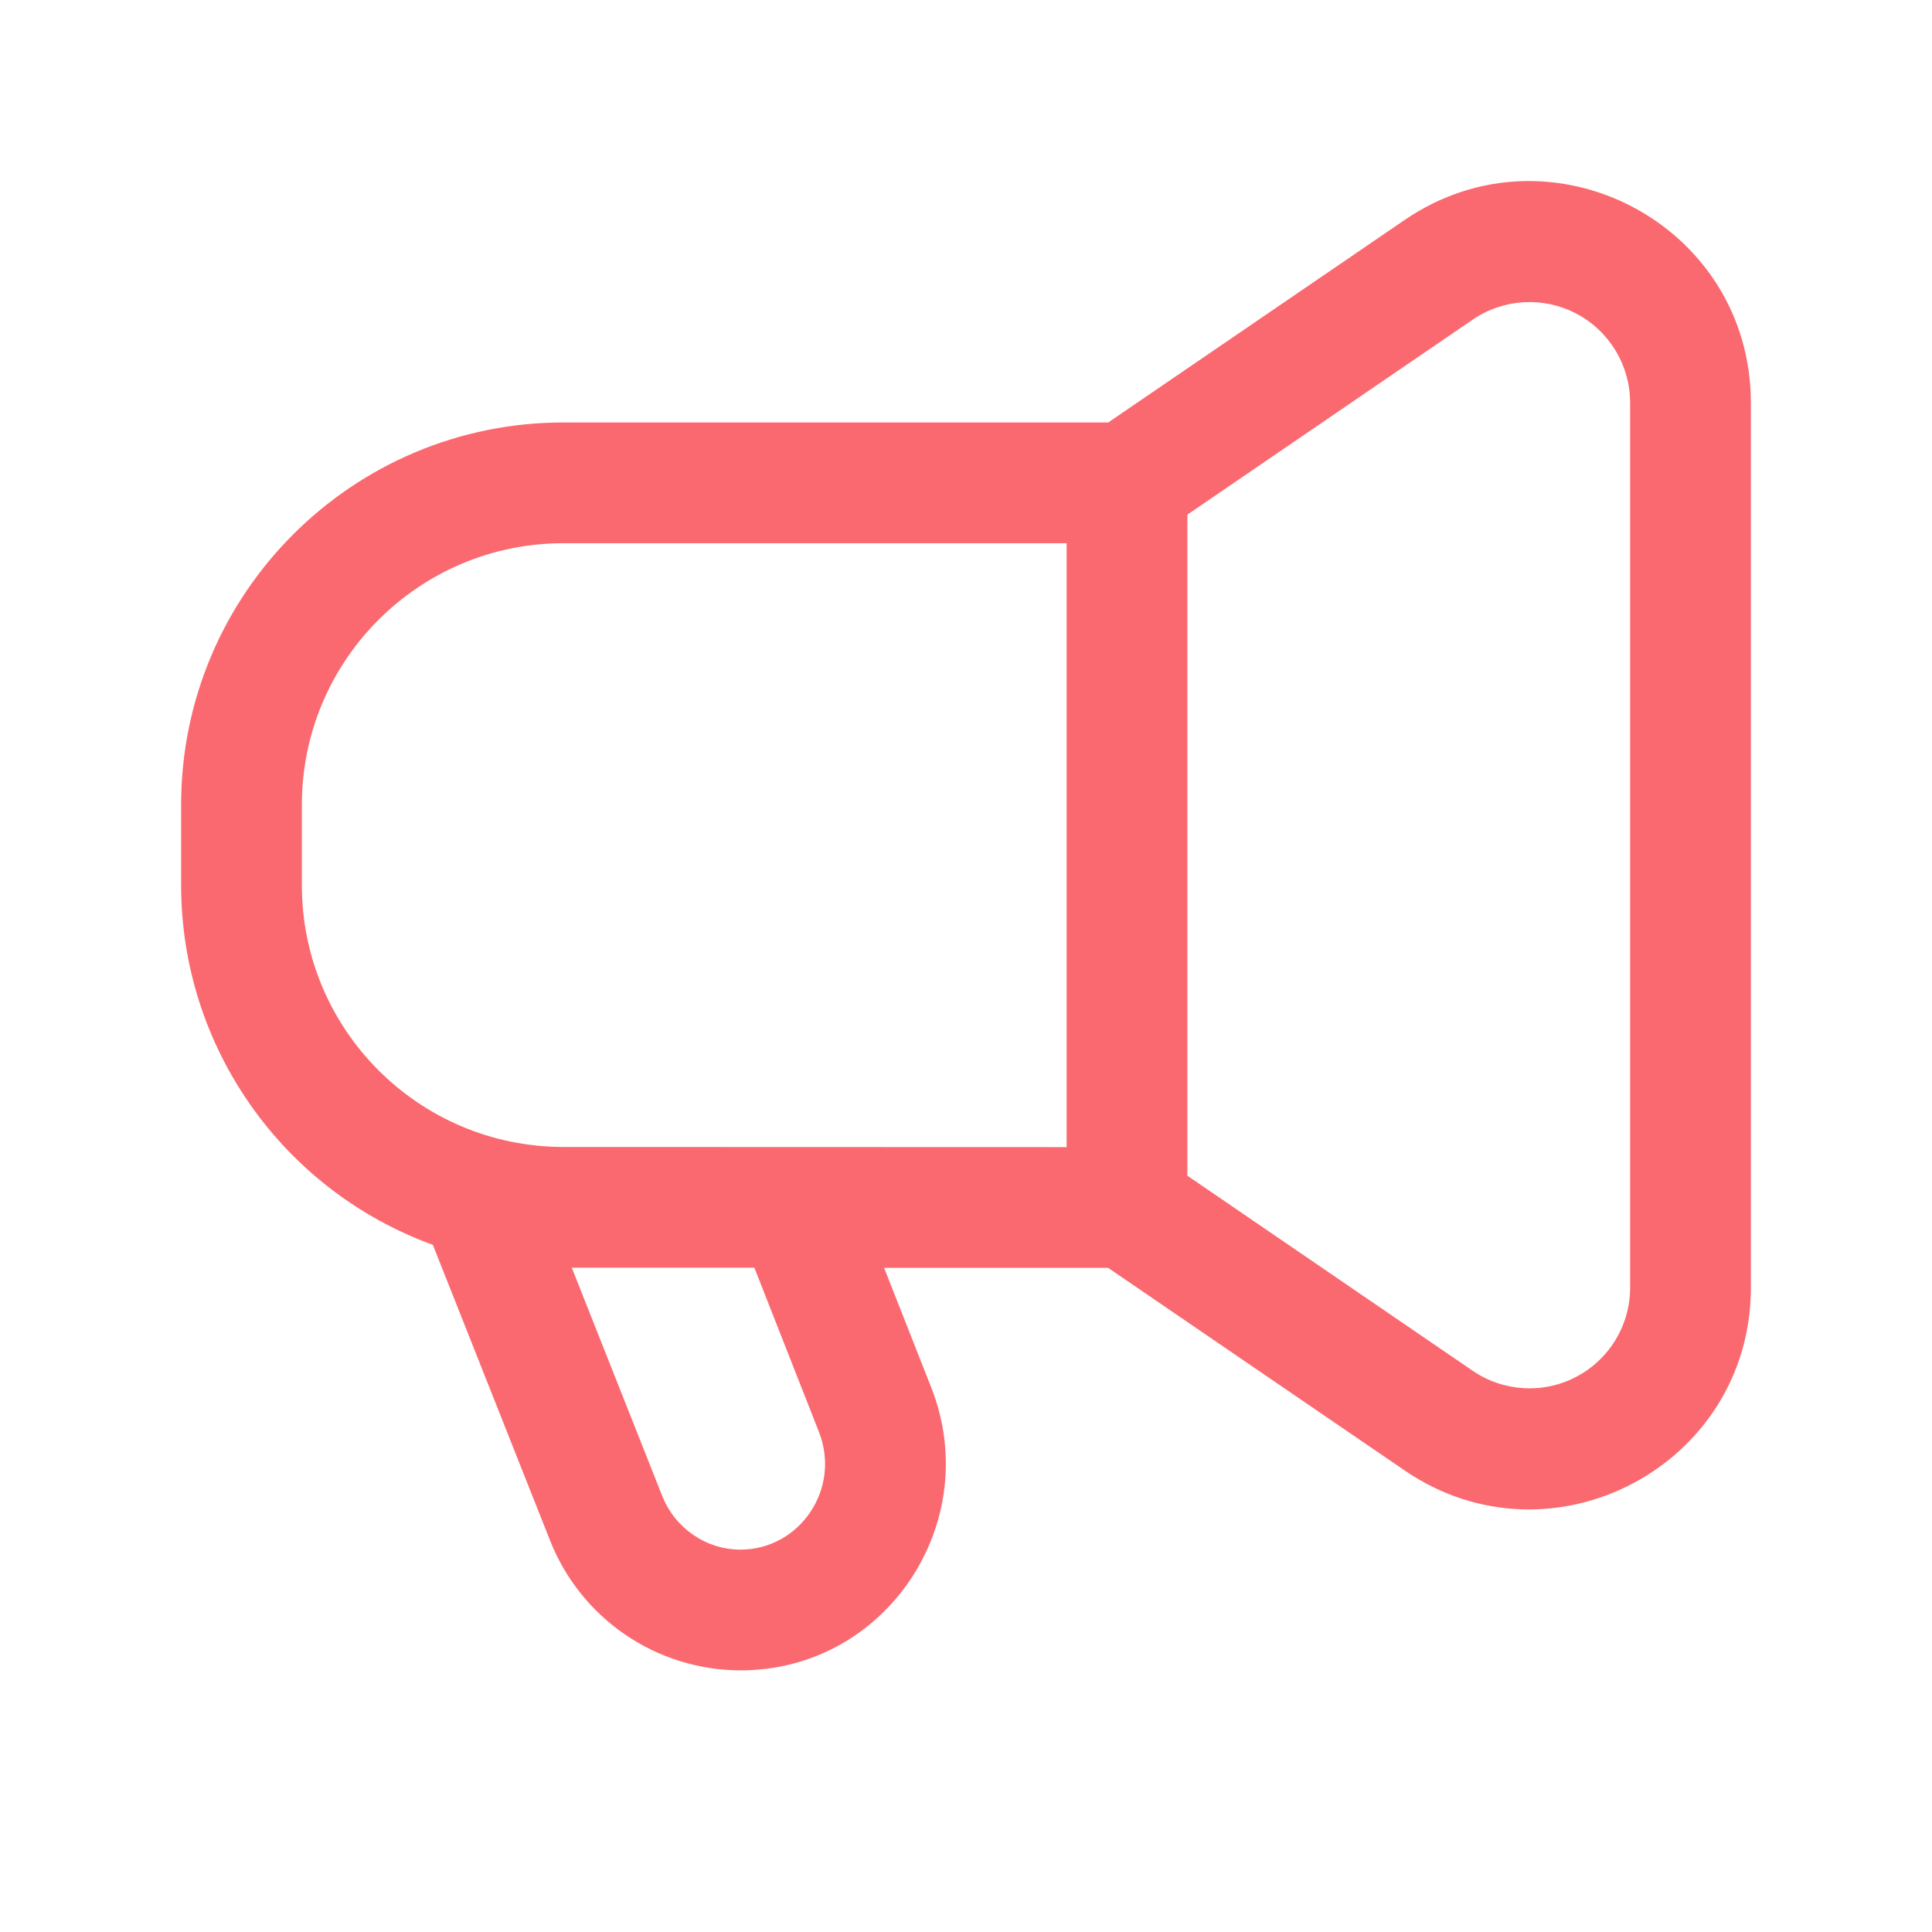
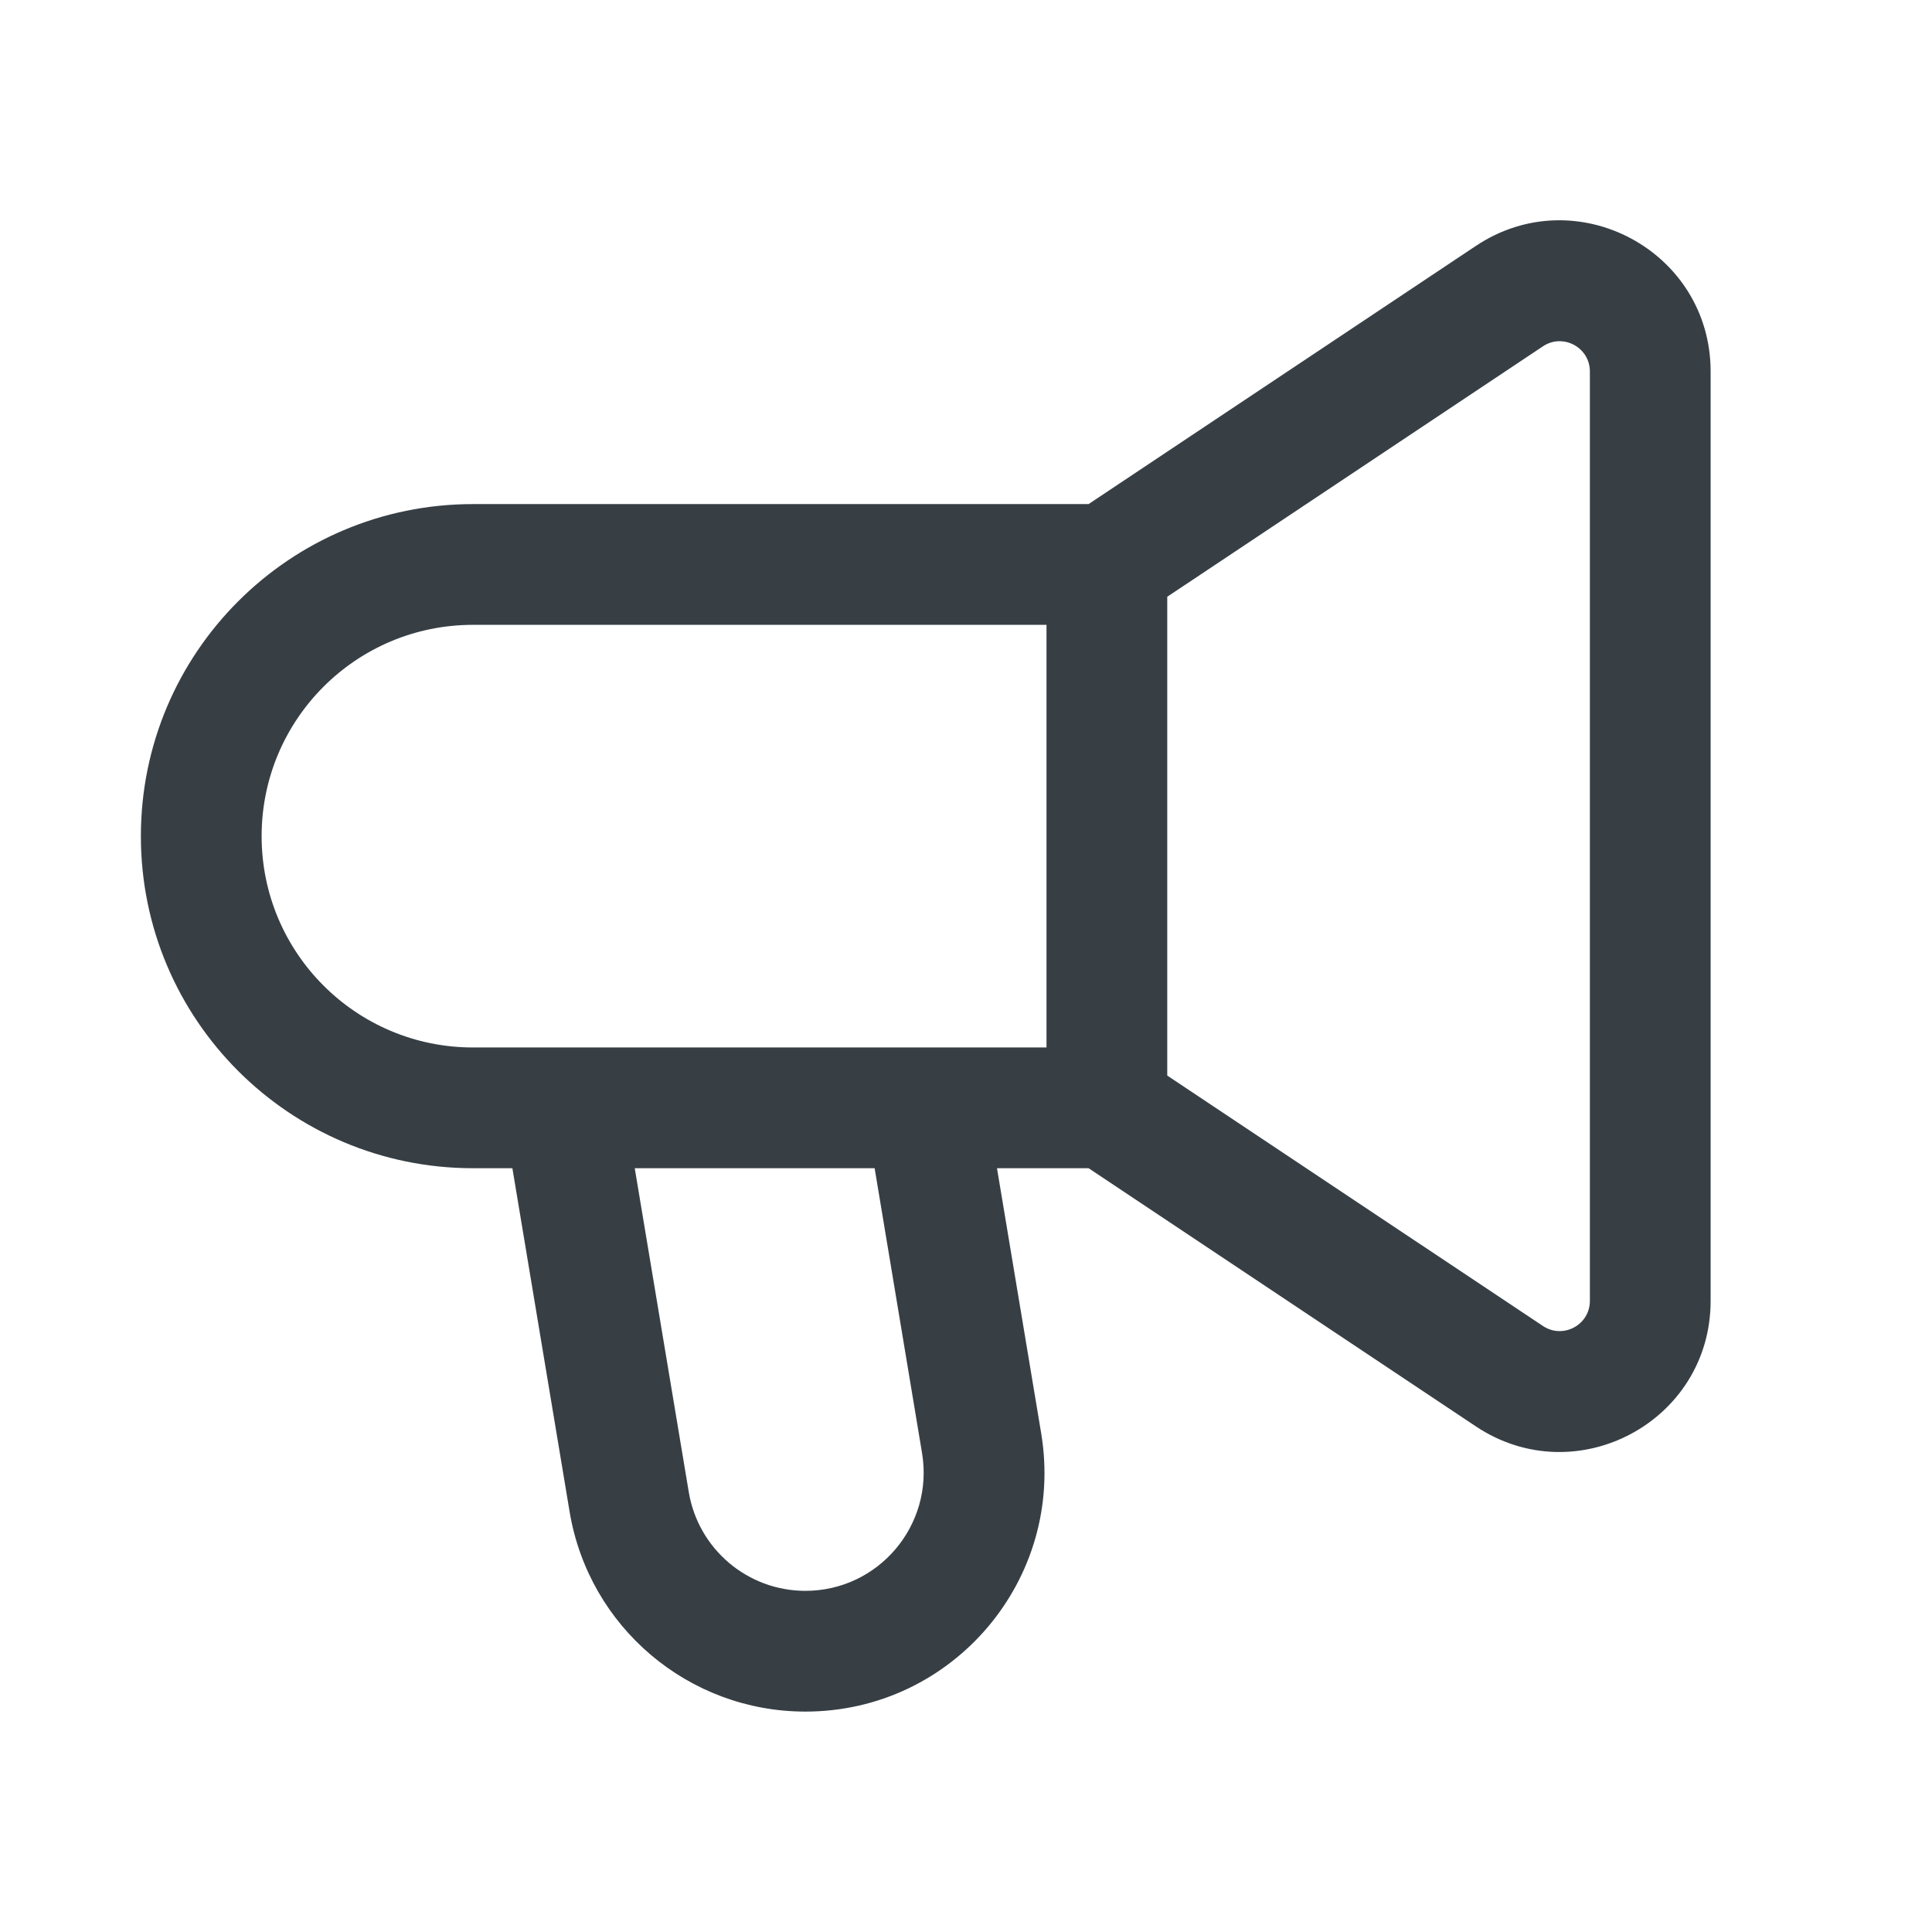
- <svg xmlns="http://www.w3.org/2000/svg" width="24" height="24" viewBox="0 0 24 24">
-   <path fill="#FB6970" fill-rule="evenodd" d="M17.448 2.733c1.826-1.247 4.302.06 4.302 2.271v10.992c0 2.21-2.477 3.519-4.302 2.27l-3.682-2.516h-2.783l.586 1.488c.658 1.675-.56 3.512-2.37 3.512a2.549 2.549 0 0 1-2.367-1.616l-1.455-3.67a4.754 4.754 0 0 1-3.127-4.468v-.997a4.75 4.75 0 0 1 4.751-4.751h6.766l3.681-2.515zm.846 1.238L14.75 6.393v8.212l3.544 2.423a1.25 1.25 0 0 0 1.956-1.032V5.004a1.25 1.25 0 0 0-1.956-1.033zM7.001 6.748h6.249v7.502L7 14.248a3.251 3.251 0 0 1-3.25-3.252v-.997a3.25 3.25 0 0 1 3.251-3.251zm.102 9 1.123 2.834c.161.406.549.668.973.668.731 0 1.253-.751.974-1.462l-.802-2.04H7.103z" clip-rule="evenodd" />
+ <svg xmlns="http://www.w3.org/2000/svg" width="24" height="24" viewBox="0 0 24 24" fill="none">
+   <path fill-rule="evenodd" clip-rule="evenodd" d="M18.335 3.054L13.523 6.262H5.875C3.597 6.262 1.75 8.109 1.75 10.387C1.75 12.665 3.597 14.512 5.875 14.512H6.365L7.076 18.78C7.315 20.213 8.554 21.262 10.005 21.262C11.84 21.262 13.235 19.615 12.934 17.805L12.385 14.512H13.523L18.335 17.72C19.581 18.549 21.25 17.659 21.25 16.16V4.615C21.25 3.117 19.581 2.224 18.335 3.054ZM14.5 7.413V13.361L19.167 16.472C19.417 16.638 19.75 16.459 19.75 16.16V4.615C19.75 4.315 19.416 4.136 19.167 4.302L14.5 7.413ZM13 13.012V7.762H5.875C4.425 7.762 3.25 8.937 3.25 10.387C3.25 11.837 4.425 13.012 5.875 13.012H6.987C6.996 13.012 7.005 13.012 7.014 13.012H11.487C11.496 13.012 11.505 13.012 11.514 13.012H13ZM7.885 14.512L8.556 18.534C8.674 19.243 9.287 19.762 10.005 19.762C10.912 19.762 11.603 18.947 11.454 18.051L10.865 14.512H7.885Z" fill="#373F45" />
</svg>
